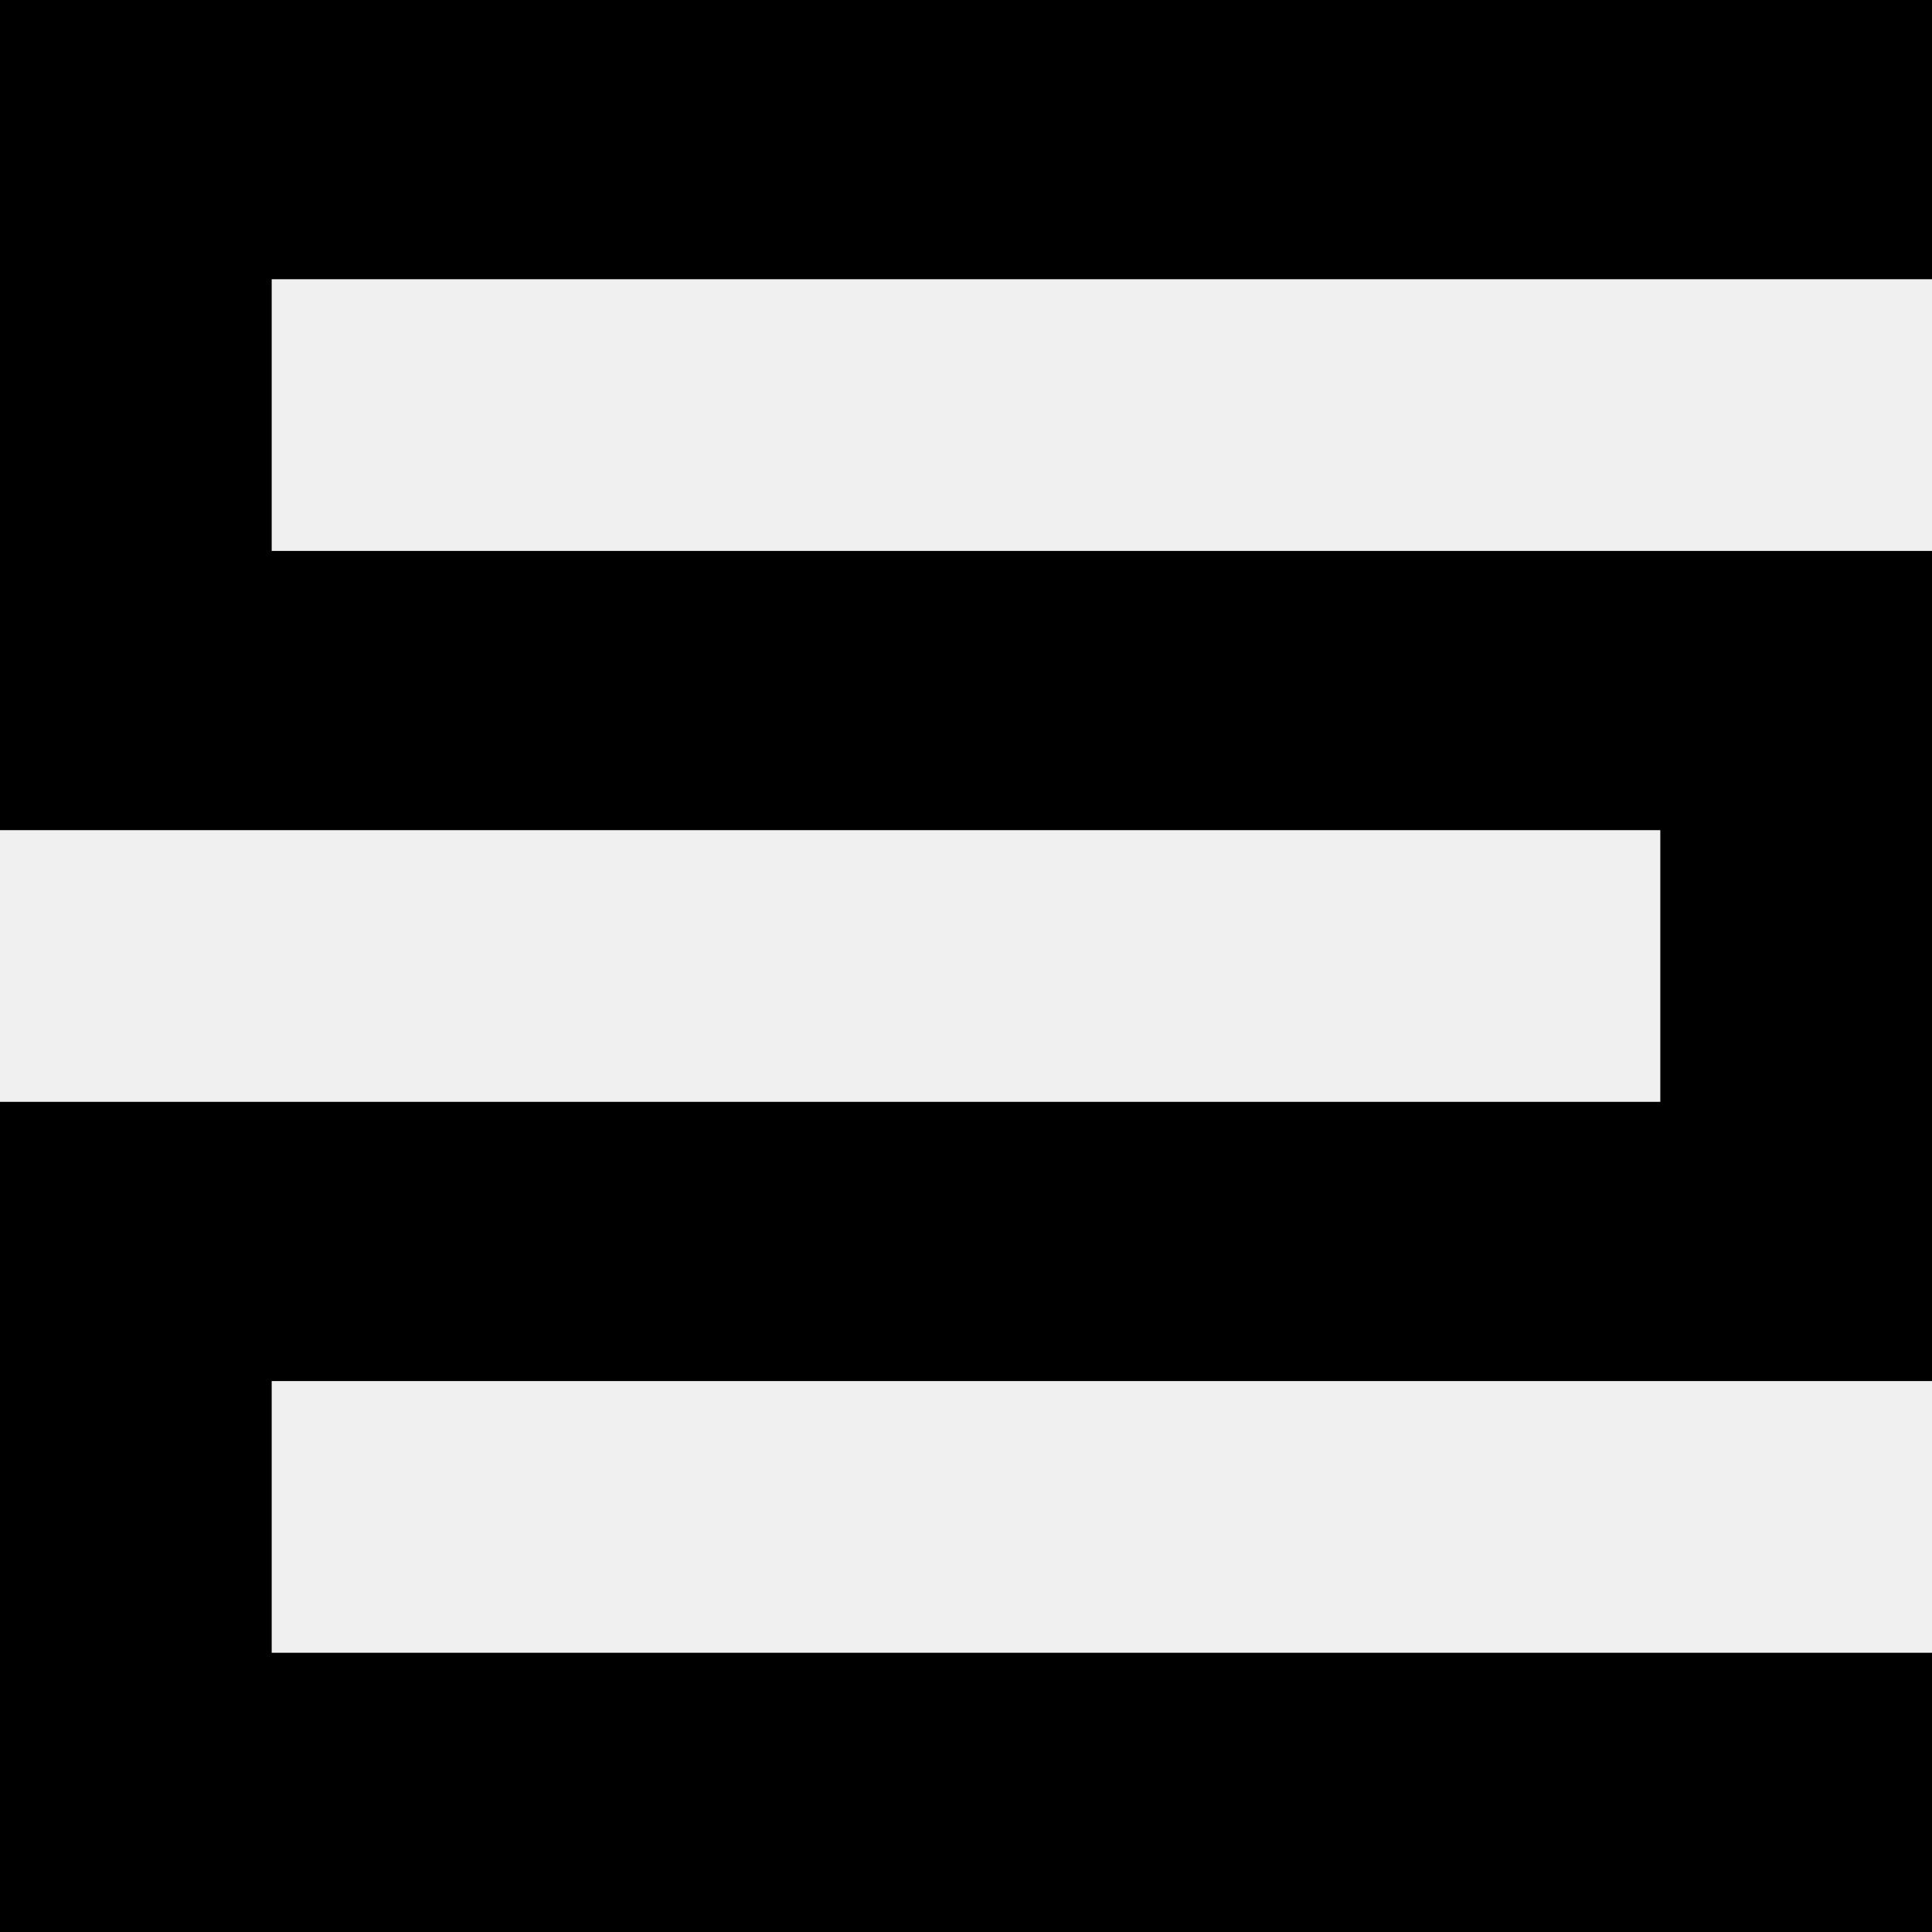
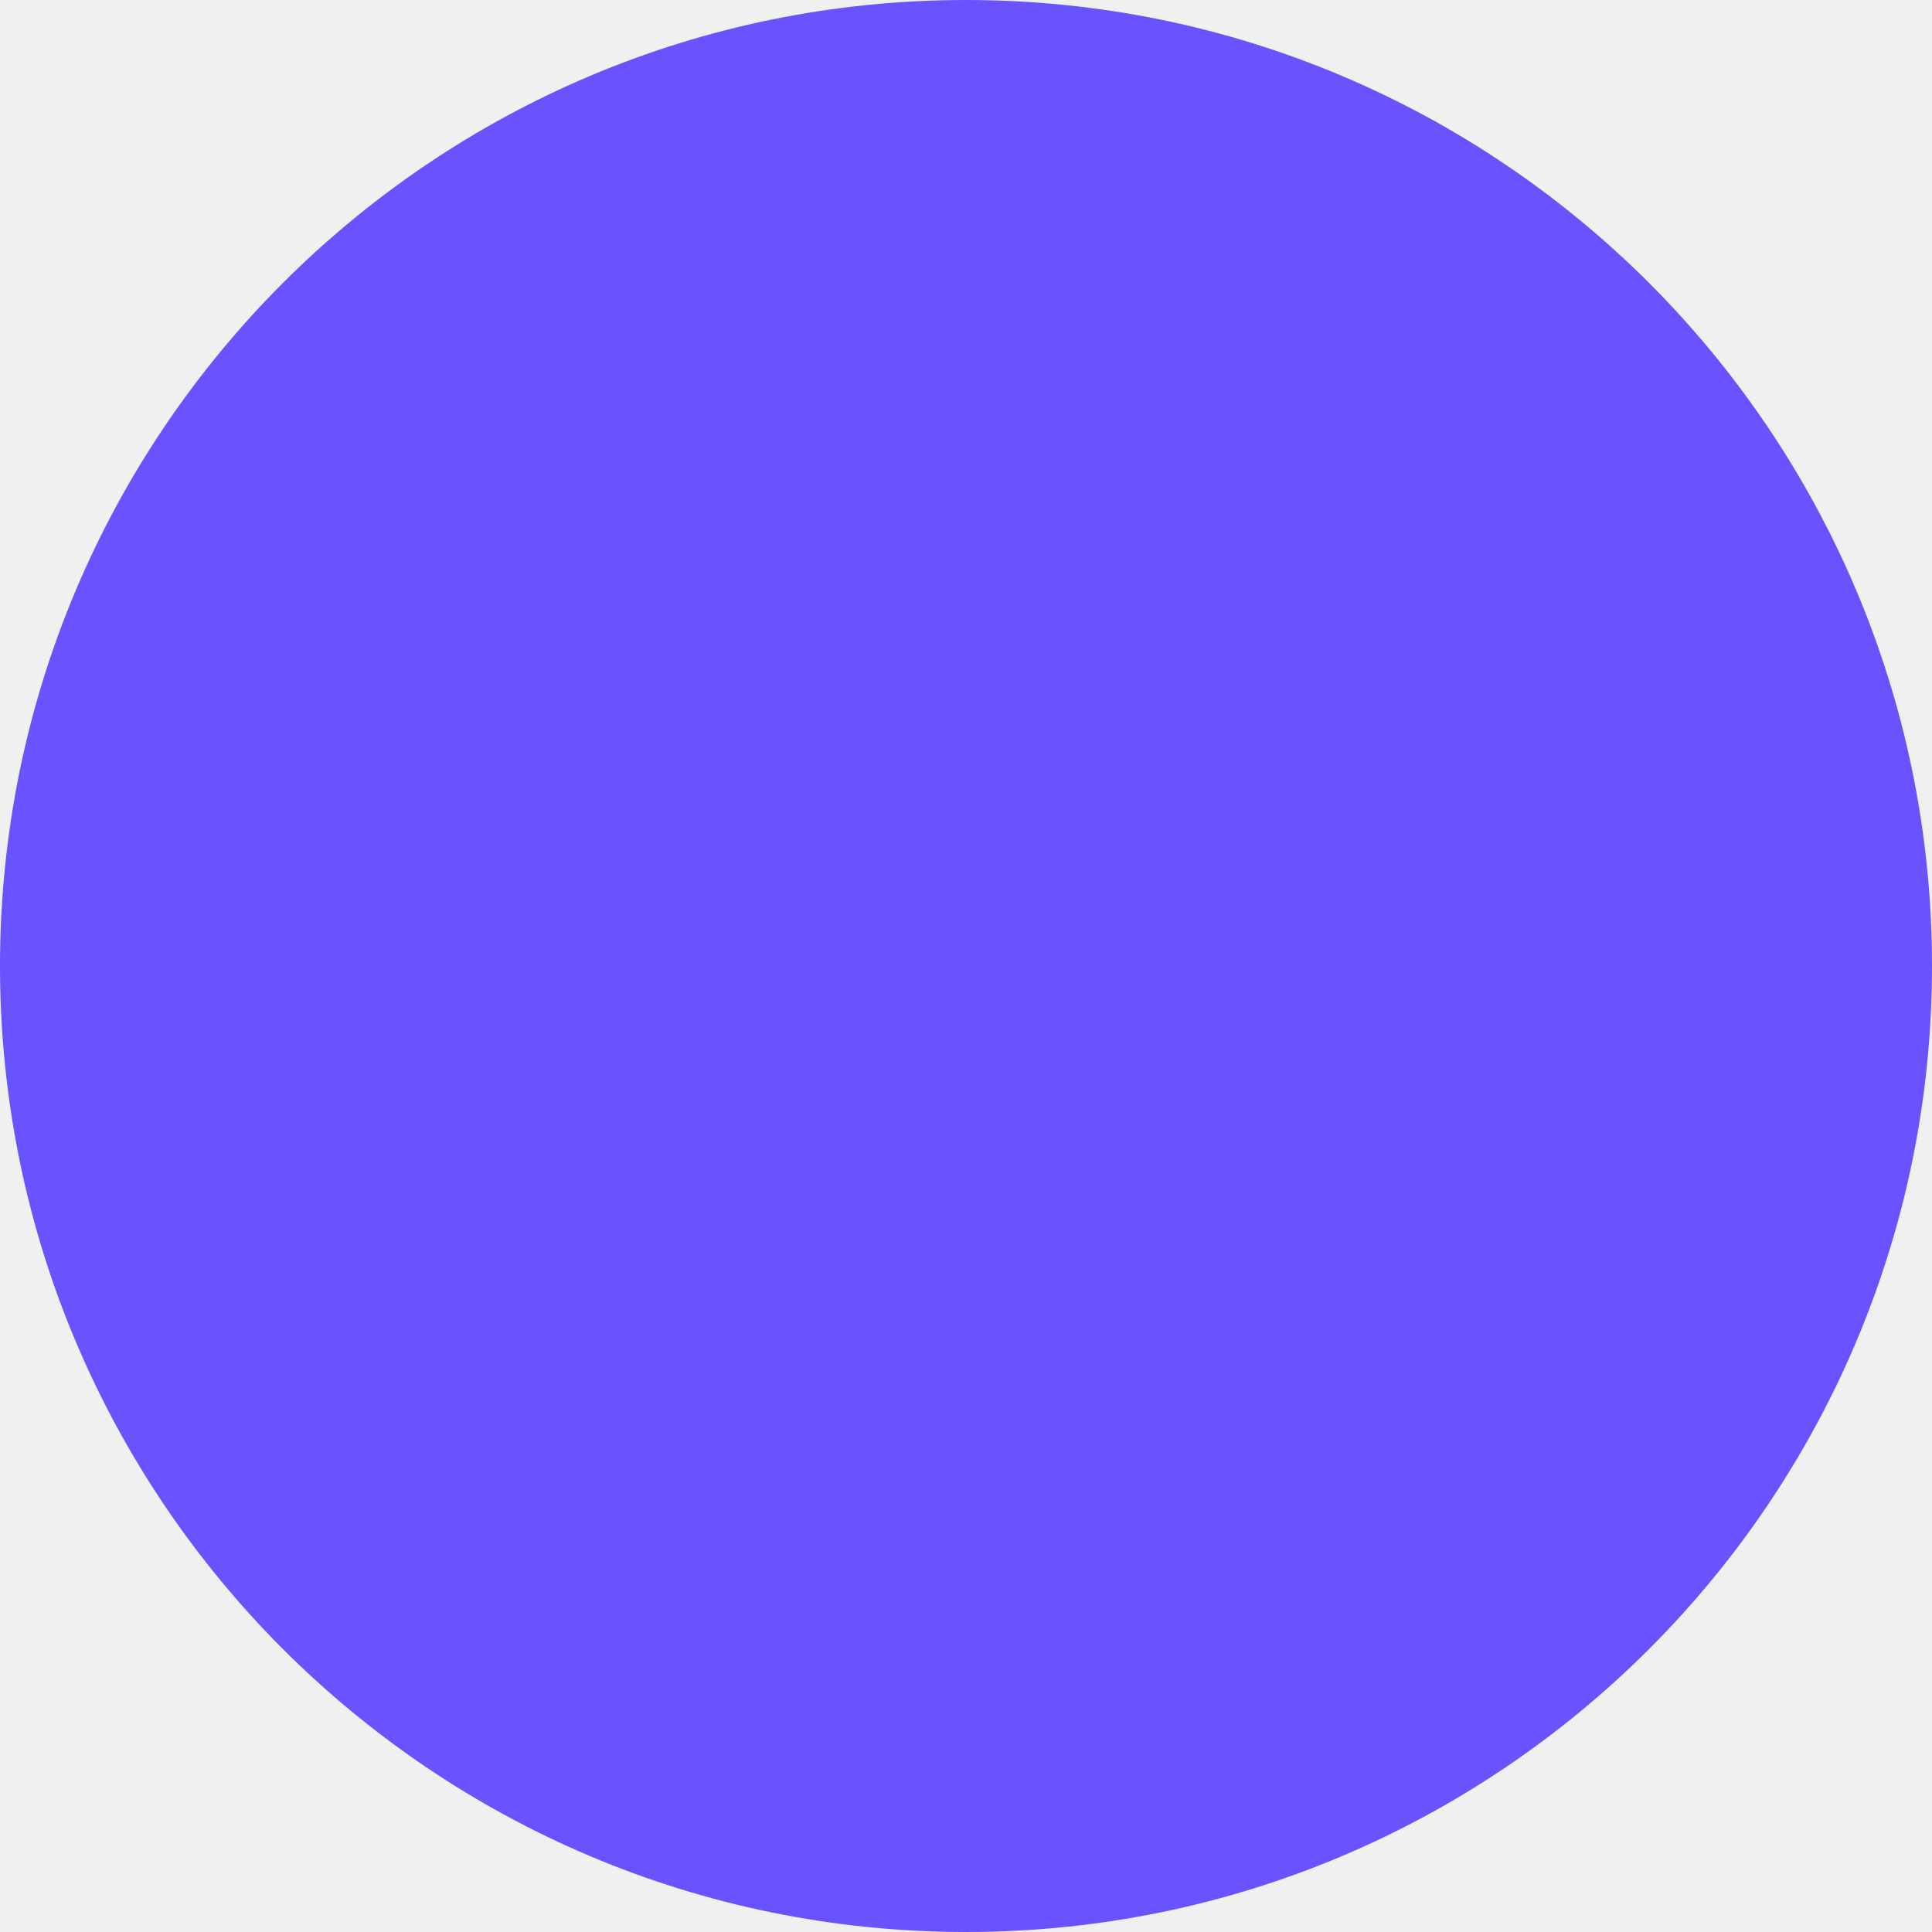
- <svg xmlns="http://www.w3.org/2000/svg" version="1.0" width="512pt" height="512pt" viewBox="0 0 512 512" preserveAspectRatio="xMidYMid meet">
-   <g transform="translate(0,512) scale(0.1,-0.1)" fill="#000000" stroke="none">
-     <path d="M0 4020 l0 -1100 2200 0 2200 0 0 -360 0 -360 -2200 0 -2200 0 0 -1100 0 -1100 2560 0 2560 0 0 370 0 370 -2200 0 -2200 0 0 360 0 360 2200 0 2200 0 0 1100 0 1100 -2200 0 -2200 0 0 360 0 360 2200 0 2200 0 0 370 0 370 -2560 0 -2560 0 0 -1100z" />
+ <svg xmlns="http://www.w3.org/2000/svg" width="192" height="192" viewBox="0 0 192 192" fill="none">
+   <g clip-path="url(#clip0_43_2)">
+     <circle cx="96" cy="96" r="96" fill="#6953FF" />
  </g>
+   <defs>
+     <clipPath id="clip0_43_2">
+       <rect width="192" height="192" fill="white" />
+     </clipPath>
+   </defs>
</svg>
